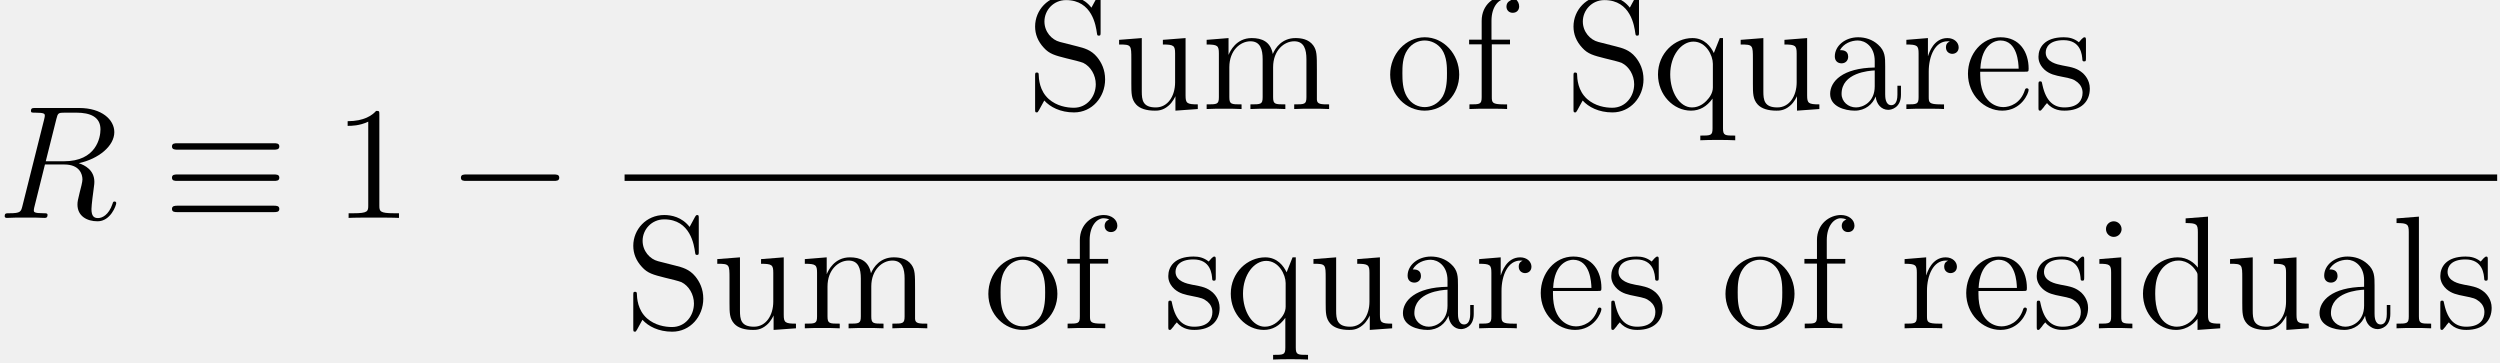
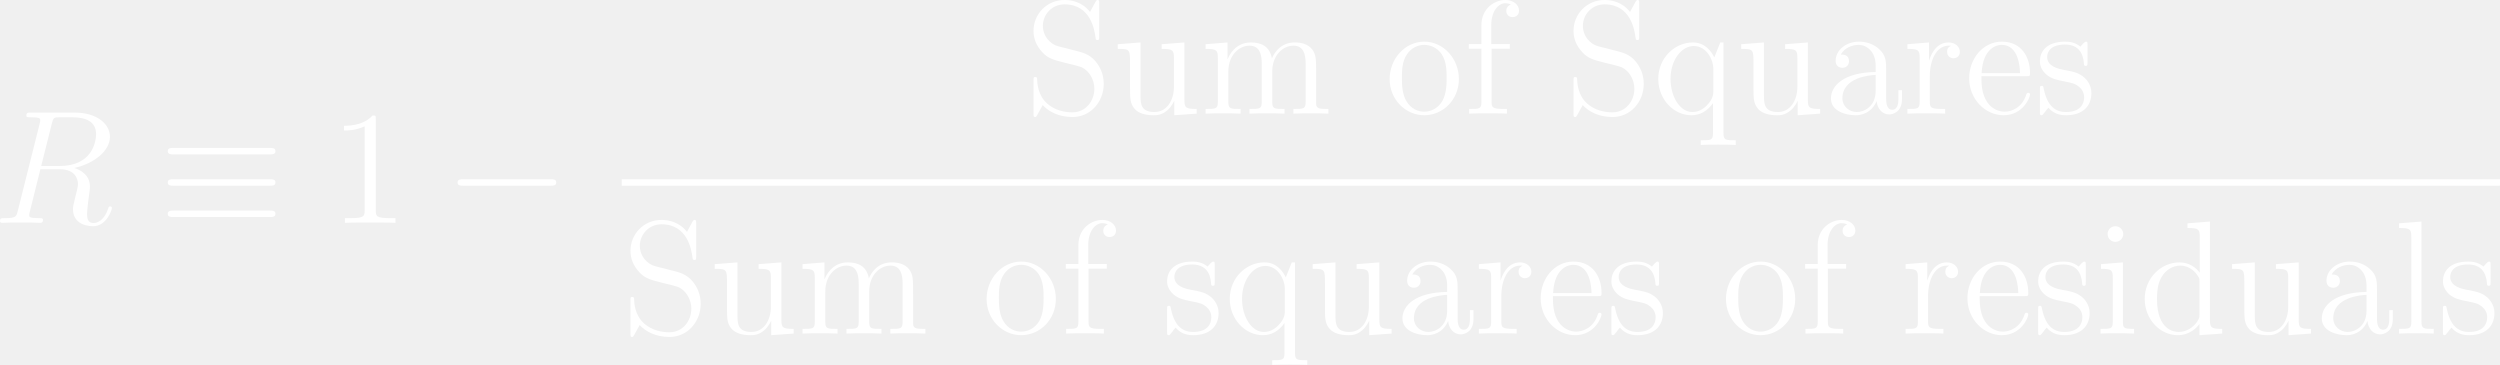
- <svg xmlns="http://www.w3.org/2000/svg" xmlns:xlink="http://www.w3.org/1999/xlink" height="30.414pt" version="1.1" viewBox="0 0 209.858 30.414" width="209.858pt">
-   <defs>
-     <path d="M4.416 -7.38C4.524 -7.824 4.572 -7.848 5.04 -7.848H5.904C6.936 -7.848 7.704 -7.536 7.704 -6.6C7.704 -5.988 7.392 -4.224 4.98 -4.224H3.624L4.416 -7.38ZM6.084 -4.08C7.572 -4.404 8.736 -5.364 8.736 -6.396C8.736 -7.332 7.788 -8.196 6.12 -8.196H2.868C2.628 -8.196 2.52 -8.196 2.52 -7.968C2.52 -7.848 2.604 -7.848 2.832 -7.848C3.552 -7.848 3.552 -7.752 3.552 -7.62C3.552 -7.596 3.552 -7.524 3.504 -7.344L1.884 -0.888C1.776 -0.468 1.752 -0.348 0.924 -0.348C0.648 -0.348 0.564 -0.348 0.564 -0.12C0.564 0 0.696 0 0.732 0C0.948 0 1.2 -0.024 1.428 -0.024H2.844C3.06 -0.024 3.312 0 3.528 0C3.624 0 3.756 0 3.756 -0.228C3.756 -0.348 3.648 -0.348 3.468 -0.348C2.736 -0.348 2.736 -0.444 2.736 -0.564C2.736 -0.576 2.736 -0.66 2.76 -0.756L3.564 -3.984H5.004C6.144 -3.984 6.36 -3.264 6.36 -2.868C6.36 -2.688 6.24 -2.22 6.156 -1.908C6.024 -1.356 5.988 -1.224 5.988 -0.996C5.988 -0.144 6.684 0.252 7.488 0.252C8.46 0.252 8.88 -0.936 8.88 -1.104C8.88 -1.188 8.82 -1.224 8.748 -1.224C8.652 -1.224 8.628 -1.152 8.604 -1.056C8.316 -0.204 7.824 0.012 7.524 0.012S7.032 -0.12 7.032 -0.66C7.032 -0.948 7.176 -2.04 7.188 -2.1C7.248 -2.544 7.248 -2.592 7.248 -2.688C7.248 -3.564 6.54 -3.936 6.084 -4.08Z" id="g0-82" />
-     <path d="M7.908 -2.76C8.112 -2.76 8.328 -2.76 8.328 -3S8.112 -3.24 7.908 -3.24H1.416C1.212 -3.24 0.996 -3.24 0.996 -3S1.212 -2.76 1.416 -2.76H7.908Z" id="g1-0" />
-     <path d="M8.232 -5.088C8.436 -5.088 8.664 -5.088 8.664 -5.328S8.448 -5.568 8.244 -5.568H1.08C0.876 -5.568 0.66 -5.568 0.66 -5.328S0.9 -5.088 1.092 -5.088H8.232ZM8.244 -0.432C8.448 -0.432 8.664 -0.432 8.664 -0.672S8.436 -0.912 8.232 -0.912H1.092C0.9 -0.912 0.66 -0.912 0.66 -0.672S0.876 -0.432 1.08 -0.432H8.244ZM8.244 -2.76C8.448 -2.76 8.664 -2.76 8.664 -3S8.448 -3.24 8.244 -3.24H1.08C0.876 -3.24 0.66 -3.24 0.66 -3S0.876 -2.76 1.08 -2.76H8.244Z" id="g1-17" />
-     <path d="M3.456 -7.692C3.456 -7.968 3.456 -7.98 3.216 -7.98C2.928 -7.656 2.328 -7.212 1.092 -7.212V-6.864C1.368 -6.864 1.968 -6.864 2.628 -7.176V-0.924C2.628 -0.492 2.592 -0.348 1.536 -0.348H1.164V0C1.488 -0.024 2.652 -0.024 3.048 -0.024S4.596 -0.024 4.92 0V-0.348H4.548C3.492 -0.348 3.456 -0.492 3.456 -0.924V-7.692Z" id="g2-49" />
-     <path d="M2.496 -5.004C1.884 -5.16 1.344 -5.76 1.344 -6.528C1.344 -7.368 2.016 -8.124 2.952 -8.124C4.92 -8.124 5.184 -6.18 5.256 -5.664C5.28 -5.52 5.28 -5.472 5.4 -5.472C5.532 -5.472 5.532 -5.532 5.532 -5.748V-8.172C5.532 -8.388 5.532 -8.448 5.412 -8.448C5.376 -8.448 5.328 -8.448 5.244 -8.292L4.848 -7.56C4.272 -8.304 3.48 -8.448 2.952 -8.448C1.62 -8.448 0.648 -7.38 0.648 -6.156C0.648 -5.58 0.852 -5.052 1.296 -4.572C1.716 -4.104 2.136 -3.996 2.988 -3.78C3.408 -3.684 4.068 -3.516 4.236 -3.444C4.8 -3.168 5.172 -2.52 5.172 -1.848C5.172 -0.948 4.536 -0.096 3.54 -0.096C3 -0.096 2.256 -0.228 1.668 -0.744C0.972 -1.368 0.924 -2.232 0.912 -2.628C0.9 -2.724 0.804 -2.724 0.78 -2.724C0.648 -2.724 0.648 -2.664 0.648 -2.448V-0.024C0.648 0.192 0.648 0.252 0.768 0.252C0.84 0.252 0.852 0.228 0.936 0.084C0.984 -0.012 1.236 -0.456 1.332 -0.636C1.764 -0.156 2.52 0.252 3.552 0.252C4.896 0.252 5.868 -0.888 5.868 -2.208C5.868 -2.94 5.592 -3.48 5.268 -3.876C4.824 -4.416 4.284 -4.548 3.816 -4.668L2.496 -5.004Z" id="g2-83" />
-     <path d="M4.632 -3.204C4.632 -3.852 4.632 -4.332 4.104 -4.8C3.684 -5.184 3.144 -5.352 2.616 -5.352C1.632 -5.352 0.876 -4.704 0.876 -3.924C0.876 -3.576 1.104 -3.408 1.38 -3.408C1.668 -3.408 1.872 -3.612 1.872 -3.9C1.872 -4.392 1.44 -4.392 1.26 -4.392C1.536 -4.896 2.112 -5.112 2.592 -5.112C3.144 -5.112 3.852 -4.656 3.852 -3.576V-3.096C1.44 -3.06 0.528 -2.052 0.528 -1.128C0.528 -0.18 1.632 0.12 2.364 0.12C3.156 0.12 3.696 -0.36 3.924 -0.936C3.972 -0.372 4.344 0.06 4.86 0.06C5.112 0.06 5.808 -0.108 5.808 -1.068V-1.74H5.544V-1.068C5.544 -0.384 5.256 -0.288 5.088 -0.288C4.632 -0.288 4.632 -0.924 4.632 -1.104V-3.204ZM3.852 -1.692C3.852 -0.516 2.976 -0.12 2.46 -0.12C1.872 -0.12 1.38 -0.552 1.38 -1.128C1.38 -2.712 3.42 -2.856 3.852 -2.88V-1.692Z" id="g2-97" />
-     <path d="M3.6 -8.196V-7.848C4.416 -7.848 4.512 -7.764 4.512 -7.176V-4.524C4.26 -4.872 3.744 -5.292 3.012 -5.292C1.62 -5.292 0.42 -4.116 0.42 -2.58C0.42 -1.056 1.56 0.12 2.88 0.12C3.792 0.12 4.32 -0.48 4.488 -0.708V0.12L6.18 0V-0.348C5.364 -0.348 5.268 -0.432 5.268 -1.02V-8.328L3.6 -8.196ZM4.488 -1.404C4.488 -1.188 4.488 -1.152 4.32 -0.888C4.032 -0.468 3.54 -0.12 2.94 -0.12C2.628 -0.12 1.332 -0.24 1.332 -2.568C1.332 -3.432 1.476 -3.912 1.74 -4.308C1.98 -4.68 2.46 -5.052 3.06 -5.052C3.804 -5.052 4.224 -4.512 4.344 -4.32C4.488 -4.116 4.488 -4.092 4.488 -3.876V-1.404Z" id="g2-100" />
-     <path d="M4.596 -2.784C4.86 -2.784 4.884 -2.784 4.884 -3.012C4.884 -4.224 4.236 -5.352 2.784 -5.352C1.416 -5.352 0.36 -4.116 0.36 -2.628C0.36 -1.044 1.584 0.12 2.916 0.12C4.344 0.12 4.884 -1.176 4.884 -1.428C4.884 -1.5 4.824 -1.548 4.752 -1.548C4.656 -1.548 4.632 -1.488 4.608 -1.428C4.296 -0.42 3.492 -0.144 2.988 -0.144S1.272 -0.48 1.272 -2.556V-2.784H4.596ZM1.284 -3.012C1.38 -4.896 2.436 -5.112 2.772 -5.112C4.056 -5.112 4.128 -3.42 4.14 -3.012H1.284Z" id="g2-101" />
-     <path d="M2.064 -4.824H3.42V-5.172H2.04V-6.576C2.04 -7.656 2.592 -8.208 3.084 -8.208C3.18 -8.208 3.36 -8.184 3.504 -8.112C3.456 -8.1 3.156 -7.992 3.156 -7.644C3.156 -7.368 3.348 -7.176 3.624 -7.176C3.912 -7.176 4.104 -7.368 4.104 -7.656C4.104 -8.1 3.672 -8.448 3.096 -8.448C2.256 -8.448 1.308 -7.8 1.308 -6.576V-5.172H0.372V-4.824H1.308V-0.888C1.308 -0.348 1.176 -0.348 0.396 -0.348V0C0.732 -0.024 1.392 -0.024 1.752 -0.024C2.076 -0.024 2.928 -0.024 3.204 0V-0.348H2.964C2.088 -0.348 2.064 -0.48 2.064 -0.912V-4.824Z" id="g2-102" />
-     <path d="M2.088 -7.392C2.088 -7.704 1.836 -7.98 1.5 -7.98C1.188 -7.98 0.924 -7.728 0.924 -7.404C0.924 -7.044 1.212 -6.816 1.5 -6.816C1.872 -6.816 2.088 -7.128 2.088 -7.392ZM0.432 -5.16V-4.812C1.2 -4.812 1.308 -4.74 1.308 -4.152V-0.888C1.308 -0.348 1.176 -0.348 0.396 -0.348V0C0.732 -0.024 1.308 -0.024 1.656 -0.024C1.788 -0.024 2.484 -0.024 2.892 0V-0.348C2.112 -0.348 2.064 -0.408 2.064 -0.876V-5.292L0.432 -5.16Z" id="g2-105" />
-     <path d="M2.064 -8.328L0.396 -8.196V-7.848C1.212 -7.848 1.308 -7.764 1.308 -7.176V-0.888C1.308 -0.348 1.176 -0.348 0.396 -0.348V0C0.732 -0.024 1.32 -0.024 1.68 -0.024S2.64 -0.024 2.976 0V-0.348C2.208 -0.348 2.064 -0.348 2.064 -0.888V-8.328Z" id="g2-108" />
-     <path d="M8.604 -2.916C8.604 -4.032 8.604 -4.368 8.328 -4.752C7.98 -5.22 7.416 -5.292 7.008 -5.292C6.012 -5.292 5.508 -4.572 5.316 -4.104C5.148 -5.028 4.5 -5.292 3.744 -5.292C2.58 -5.292 2.124 -4.296 2.028 -4.056H2.016V-5.292L0.384 -5.16V-4.812C1.2 -4.812 1.296 -4.728 1.296 -4.14V-0.888C1.296 -0.348 1.164 -0.348 0.384 -0.348V0C0.696 -0.024 1.344 -0.024 1.68 -0.024C2.028 -0.024 2.676 -0.024 2.988 0V-0.348C2.22 -0.348 2.076 -0.348 2.076 -0.888V-3.12C2.076 -4.38 2.904 -5.052 3.648 -5.052S4.56 -4.44 4.56 -3.708V-0.888C4.56 -0.348 4.428 -0.348 3.648 -0.348V0C3.96 -0.024 4.608 -0.024 4.944 -0.024C5.292 -0.024 5.94 -0.024 6.252 0V-0.348C5.484 -0.348 5.34 -0.348 5.34 -0.888V-3.12C5.34 -4.38 6.168 -5.052 6.912 -5.052S7.824 -4.44 7.824 -3.708V-0.888C7.824 -0.348 7.692 -0.348 6.912 -0.348V0C7.224 -0.024 7.872 -0.024 8.208 -0.024C8.556 -0.024 9.204 -0.024 9.516 0V-0.348C8.916 -0.348 8.616 -0.348 8.604 -0.708V-2.916Z" id="g2-109" />
-     <path d="M5.508 -2.568C5.508 -4.116 4.332 -5.352 2.94 -5.352C1.5 -5.352 0.36 -4.08 0.36 -2.568C0.36 -1.032 1.56 0.12 2.928 0.12C4.344 0.12 5.508 -1.056 5.508 -2.568ZM2.94 -0.144C2.496 -0.144 1.956 -0.336 1.608 -0.924C1.284 -1.464 1.272 -2.172 1.272 -2.676C1.272 -3.132 1.272 -3.864 1.644 -4.404C1.98 -4.92 2.508 -5.112 2.928 -5.112C3.396 -5.112 3.9 -4.896 4.224 -4.428C4.596 -3.876 4.596 -3.12 4.596 -2.676C4.596 -2.256 4.596 -1.512 4.284 -0.948C3.948 -0.372 3.396 -0.144 2.94 -0.144Z" id="g2-111" />
-     <path d="M5.268 -5.292H5.028L4.584 -4.176C4.368 -4.632 3.9 -5.292 2.988 -5.292C1.668 -5.292 0.42 -4.164 0.42 -2.58C0.42 -1.056 1.572 0.12 2.88 0.12C3.528 0.12 4.056 -0.18 4.488 -0.78V1.44C4.488 1.98 4.356 1.98 3.576 1.98V2.328C3.888 2.304 4.536 2.304 4.872 2.304C5.22 2.304 5.868 2.304 6.18 2.328V1.98C5.412 1.98 5.268 1.98 5.268 1.44V-5.292ZM4.512 -1.608C4.512 -1.224 4.296 -0.876 4.02 -0.6C3.588 -0.156 3.132 -0.12 2.952 -0.12C2.04 -0.12 1.332 -1.248 1.332 -2.58C1.332 -4.02 2.172 -5.028 3.06 -5.028C4.008 -5.028 4.512 -3.996 4.512 -3.372V-1.608Z" id="g2-113" />
-     <path d="M2.004 -2.796C2.004 -3.96 2.484 -5.052 3.408 -5.052C3.504 -5.052 3.528 -5.052 3.576 -5.04C3.48 -4.992 3.288 -4.92 3.288 -4.596C3.288 -4.248 3.564 -4.116 3.756 -4.116C3.996 -4.116 4.236 -4.272 4.236 -4.596C4.236 -4.956 3.912 -5.292 3.396 -5.292C2.376 -5.292 2.028 -4.188 1.956 -3.96H1.944V-5.292L0.336 -5.16V-4.812C1.152 -4.812 1.248 -4.728 1.248 -4.14V-0.888C1.248 -0.348 1.116 -0.348 0.336 -0.348V0C0.672 -0.024 1.332 -0.024 1.692 -0.024C2.016 -0.024 2.868 -0.024 3.144 0V-0.348H2.904C2.028 -0.348 2.004 -0.48 2.004 -0.912V-2.796Z" id="g2-114" />
-     <path d="M3.936 -5.076C3.936 -5.292 3.936 -5.352 3.816 -5.352C3.72 -5.352 3.492 -5.088 3.408 -4.98C3.036 -5.28 2.664 -5.352 2.28 -5.352C0.828 -5.352 0.396 -4.56 0.396 -3.9C0.396 -3.768 0.396 -3.348 0.852 -2.928C1.236 -2.592 1.644 -2.508 2.196 -2.4C2.856 -2.268 3.012 -2.232 3.312 -1.992C3.528 -1.812 3.684 -1.548 3.684 -1.212C3.684 -0.696 3.384 -0.12 2.328 -0.12C1.536 -0.12 0.96 -0.576 0.696 -1.776C0.648 -1.992 0.648 -2.004 0.636 -2.016C0.612 -2.064 0.564 -2.064 0.528 -2.064C0.396 -2.064 0.396 -2.004 0.396 -1.788V-0.156C0.396 0.06 0.396 0.12 0.516 0.12C0.576 0.12 0.588 0.108 0.792 -0.144C0.852 -0.228 0.852 -0.252 1.032 -0.444C1.488 0.12 2.136 0.12 2.34 0.12C3.6 0.12 4.224 -0.576 4.224 -1.524C4.224 -2.172 3.828 -2.556 3.72 -2.664C3.288 -3.036 2.964 -3.108 2.172 -3.252C1.812 -3.324 0.936 -3.492 0.936 -4.212C0.936 -4.584 1.188 -5.136 2.268 -5.136C3.576 -5.136 3.648 -4.02 3.672 -3.648C3.684 -3.552 3.768 -3.552 3.804 -3.552C3.936 -3.552 3.936 -3.612 3.936 -3.828V-5.076Z" id="g2-115" />
-     <path d="M3.648 -5.16V-4.812C4.464 -4.812 4.56 -4.728 4.56 -4.14V-1.992C4.56 -0.972 4.02 -0.12 3.12 -0.12C2.136 -0.12 2.076 -0.684 2.076 -1.32V-5.292L0.384 -5.16V-4.812C1.296 -4.812 1.296 -4.776 1.296 -3.708V-1.908C1.296 -1.164 1.296 -0.732 1.656 -0.336C1.944 -0.024 2.436 0.12 3.048 0.12C3.252 0.12 3.636 0.12 4.044 -0.228C4.392 -0.504 4.584 -0.96 4.584 -0.96V0.12L6.252 0V-0.348C5.436 -0.348 5.34 -0.432 5.34 -1.02V-5.292L3.648 -5.16Z" id="g2-117" />
+ <svg xmlns="http://www.w3.org/2000/svg" xmlns:xlink="http://www.w3.org/1999/xlink" height="37.948" version="1.1" viewBox="0 0 208 30.359" width="260" id="svg2">
+   <defs id="defs4">
+     <path d="M 4.416,-7.38 C 4.524,-7.824 4.572,-7.848 5.04,-7.848 h 0.864 c 1.032,0 1.8,0.312 1.8,1.248 0,0.612 -0.312,2.376 -2.724,2.376 H 3.624 L 4.416,-7.38 z m 1.668,3.3 c 1.488,-0.324 2.652,-1.284 2.652,-2.316 0,-0.936 -0.948,-1.8 -2.616,-1.8 H 2.868 c -0.24,0 -0.348,0 -0.348,0.228 0,0.12 0.084,0.12 0.312,0.12 0.72,0 0.72,0.096 0.72,0.228 0,0.024 0,0.096 -0.048,0.276 l -1.62,6.456 c -0.108,0.42 -0.132,0.54 -0.96,0.54 -0.276,0 -0.36,0 -0.36,0.228 C 0.564,0 0.696,0 0.732,0 0.948,0 1.2,-0.024 1.428,-0.024 H 2.844 C 3.06,-0.024 3.312,0 3.528,0 c 0.096,0 0.228,0 0.228,-0.228 0,-0.12 -0.108,-0.12 -0.288,-0.12 -0.732,0 -0.732,-0.096 -0.732,-0.216 0,-0.012 0,-0.096 0.024,-0.192 l 0.804,-3.228 h 1.44 c 1.14,0 1.356,0.72 1.356,1.116 0,0.18 -0.12,0.648 -0.204,0.96 -0.132,0.552 -0.168,0.684 -0.168,0.912 0,0.852 0.696,1.248 1.5,1.248 0.972,0 1.392,-1.188 1.392,-1.356 0,-0.084 -0.06,-0.12 -0.132,-0.12 -0.096,0 -0.12,0.072 -0.144,0.168 -0.288,0.852 -0.78,1.068 -1.08,1.068 -0.3,0 -0.492,-0.132 -0.492,-0.672 0,-0.288 0.144,-1.38 0.156,-1.44 0.06,-0.444 0.06,-0.492 0.06,-0.588 0,-0.876 -0.708,-1.248 -1.164,-1.392 z" id="g0-82" />
+     <path d="m 7.908,-2.76 c 0.204,0 0.42,0 0.42,-0.24 0,-0.24 -0.216,-0.24 -0.42,-0.24 H 1.416 c -0.204,0 -0.42,0 -0.42,0.24 0,0.24 0.216,0.24 0.42,0.24 h 6.492 z" id="g1-0" />
+     <path d="m 8.232,-5.088 c 0.204,0 0.432,0 0.432,-0.24 0,-0.24 -0.216,-0.24 -0.42,-0.24 H 1.08 c -0.204,0 -0.42,0 -0.42,0.24 0,0.24 0.24,0.24 0.432,0.24 h 7.14 z m 0.012,4.656 c 0.204,0 0.42,0 0.42,-0.24 0,-0.24 -0.228,-0.24 -0.432,-0.24 h -7.14 c -0.192,0 -0.432,0 -0.432,0.24 0,0.24 0.216,0.24 0.42,0.24 h 7.164 z m 0,-2.328 c 0.204,0 0.42,0 0.42,-0.24 0,-0.24 -0.216,-0.24 -0.42,-0.24 H 1.08 c -0.204,0 -0.42,0 -0.42,0.24 0,0.24 0.216,0.24 0.42,0.24 h 7.164 z" id="g1-17" />
+     <path d="m 3.456,-7.692 c 0,-0.276 0,-0.288 -0.24,-0.288 -0.288,0.324 -0.888,0.768 -2.124,0.768 v 0.348 c 0.276,0 0.876,0 1.536,-0.312 v 6.252 c 0,0.432 -0.036,0.576 -1.092,0.576 H 1.164 V 0 c 0.324,-0.024 1.488,-0.024 1.884,-0.024 0.396,0 1.548,0 1.872,0.024 V -0.348 H 4.548 c -1.056,0 -1.092,-0.144 -1.092,-0.576 v -6.768 z" id="g2-49" />
+     <path d="M 2.496,-5.004 C 1.884,-5.16 1.344,-5.76 1.344,-6.528 c 0,-0.84 0.672,-1.596 1.608,-1.596 1.968,0 2.232,1.944 2.304,2.46 0.024,0.144 0.024,0.192 0.144,0.192 0.132,0 0.132,-0.06 0.132,-0.276 v -2.424 c 0,-0.216 0,-0.276 -0.12,-0.276 -0.036,0 -0.084,0 -0.168,0.156 L 4.848,-7.56 C 4.272,-8.304 3.48,-8.448 2.952,-8.448 c -1.332,0 -2.304,1.068 -2.304,2.292 0,0.576 0.204,1.104 0.648,1.584 0.42,0.468 0.84,0.576 1.692,0.792 0.42,0.096 1.08,0.264 1.248,0.336 0.564,0.276 0.936,0.924 0.936,1.596 0,0.9 -0.636,1.752 -1.632,1.752 C 3,-0.096 2.256,-0.228 1.668,-0.744 0.972,-1.368 0.924,-2.232 0.912,-2.628 0.9,-2.724 0.804,-2.724 0.78,-2.724 c -0.132,0 -0.132,0.06 -0.132,0.276 v 2.424 c 0,0.216 0,0.276 0.12,0.276 0.072,0 0.084,-0.024 0.168,-0.168 0.048,-0.096 0.3,-0.54 0.396,-0.72 0.432,0.48 1.188,0.888 2.22,0.888 1.344,0 2.316,-1.14 2.316,-2.46 0,-0.732 -0.276,-1.272 -0.6,-1.668 -0.444,-0.54 -0.984,-0.672 -1.452,-0.792 l -1.32,-0.336 z" id="g2-83" />
+     <path d="m 4.632,-3.204 c 0,-0.648 0,-1.128 -0.528,-1.596 -0.42,-0.384 -0.96,-0.552 -1.488,-0.552 -0.984,0 -1.74,0.648 -1.74,1.428 0,0.348 0.228,0.516 0.504,0.516 0.288,0 0.492,-0.204 0.492,-0.492 0,-0.492 -0.432,-0.492 -0.612,-0.492 0.276,-0.504 0.852,-0.72 1.332,-0.72 0.552,0 1.26,0.456 1.26,1.536 v 0.48 c -2.412,0.036 -3.324,1.044 -3.324,1.968 0,0.948 1.104,1.248 1.836,1.248 0.792,0 1.332,-0.48 1.56,-1.056 0.048,0.564 0.42,0.996 0.936,0.996 0.252,0 0.948,-0.168 0.948,-1.128 V -1.74 H 5.544 v 0.672 c 0,0.684 -0.288,0.78 -0.456,0.78 -0.456,0 -0.456,-0.636 -0.456,-0.816 v -2.1 z m -0.78,1.512 c 0,1.176 -0.876,1.572 -1.392,1.572 -0.588,0 -1.08,-0.432 -1.08,-1.008 0,-1.584 2.04,-1.728 2.472,-1.752 v 1.188 z" id="g2-97" />
+     <path d="m 3.6,-8.196 v 0.348 c 0.816,0 0.912,0.084 0.912,0.672 v 2.652 c -0.252,-0.348 -0.768,-0.768 -1.5,-0.768 -1.392,0 -2.592,1.176 -2.592,2.712 0,1.524 1.14,2.7 2.46,2.7 0.912,0 1.44,-0.6 1.608,-0.828 V 0.12 L 6.18,0 v -0.348 c -0.816,0 -0.912,-0.084 -0.912,-0.672 V -8.328 L 3.6,-8.196 z m 0.888,6.792 c 0,0.216 0,0.252 -0.168,0.516 -0.288,0.42 -0.78,0.768 -1.38,0.768 -0.312,0 -1.608,-0.12 -1.608,-2.448 0,-0.864 0.144,-1.344 0.408,-1.74 0.24,-0.372 0.72,-0.744 1.32,-0.744 0.744,0 1.164,0.54 1.284,0.732 0.144,0.204 0.144,0.228 0.144,0.444 v 2.472 z" id="g2-100" />
+     <path d="m 4.596,-2.784 c 0.264,0 0.288,0 0.288,-0.228 0,-1.212 -0.648,-2.34 -2.1,-2.34 -1.368,0 -2.424,1.236 -2.424,2.724 0,1.584 1.224,2.748 2.556,2.748 1.428,0 1.968,-1.296 1.968,-1.548 0,-0.072 -0.06,-0.12 -0.132,-0.12 -0.096,0 -0.12,0.06 -0.144,0.12 -0.312,1.008 -1.116,1.284 -1.62,1.284 -0.504,0 -1.716,-0.336 -1.716,-2.412 V -2.784 H 4.596 z M 1.284,-3.012 c 0.096,-1.884 1.152,-2.1 1.488,-2.1 1.284,0 1.356,1.692 1.368,2.1 H 1.284 z" id="g2-101" />
+     <path d="M 2.064,-4.824 H 3.42 V -5.172 H 2.04 v -1.404 c 0,-1.08 0.552,-1.632 1.044,-1.632 0.096,0 0.276,0.024 0.42,0.096 -0.048,0.012 -0.348,0.12 -0.348,0.468 0,0.276 0.192,0.468 0.468,0.468 0.288,0 0.48,-0.192 0.48,-0.48 0,-0.444 -0.432,-0.792 -1.008,-0.792 -0.84,0 -1.788,0.648 -1.788,1.872 v 1.404 H 0.372 v 0.348 h 0.936 v 3.936 c 0,0.54 -0.132,0.54 -0.912,0.54 V 0 c 0.336,-0.024 0.996,-0.024 1.356,-0.024 0.324,0 1.176,0 1.452,0.024 v -0.348 h -0.24 c -0.876,0 -0.9,-0.132 -0.9,-0.564 v -3.912 z" id="g2-102" />
+     <path d="m 2.088,-7.392 c 0,-0.312 -0.252,-0.588 -0.588,-0.588 -0.312,0 -0.576,0.252 -0.576,0.576 0,0.36 0.288,0.588 0.576,0.588 0.372,0 0.588,-0.312 0.588,-0.576 z M 0.432,-5.16 v 0.348 c 0.768,0 0.876,0.072 0.876,0.66 v 3.264 c 0,0.54 -0.132,0.54 -0.912,0.54 V 0 c 0.336,-0.024 0.912,-0.024 1.26,-0.024 0.132,0 0.828,0 1.236,0.024 v -0.348 c -0.78,0 -0.828,-0.06 -0.828,-0.528 V -5.292 L 0.432,-5.16 z" id="g2-105" />
+     <path d="m 2.064,-8.328 -1.668,0.132 v 0.348 c 0.816,0 0.912,0.084 0.912,0.672 v 6.288 c 0,0.54 -0.132,0.54 -0.912,0.54 V 0 c 0.336,-0.024 0.924,-0.024 1.284,-0.024 0.36,0 0.96,0 1.296,0.024 v -0.348 c -0.768,0 -0.912,0 -0.912,-0.54 v -7.44 z" id="g2-108" />
+     <path d="m 8.604,-2.916 c 0,-1.116 0,-1.452 -0.276,-1.836 -0.348,-0.468 -0.912,-0.54 -1.32,-0.54 -0.996,0 -1.5,0.72 -1.692,1.188 C 5.148,-5.028 4.5,-5.292 3.744,-5.292 c -1.164,0 -1.62,0.996 -1.716,1.236 H 2.016 V -5.292 L 0.384,-5.16 v 0.348 c 0.816,0 0.912,0.084 0.912,0.672 v 3.252 c 0,0.54 -0.132,0.54 -0.912,0.54 V 0 c 0.312,-0.024 0.96,-0.024 1.296,-0.024 0.348,0 0.996,0 1.308,0.024 v -0.348 c -0.768,0 -0.912,0 -0.912,-0.54 V -3.12 c 0,-1.26 0.828,-1.932 1.572,-1.932 0.744,0 0.912,0.612 0.912,1.344 v 2.82 c 0,0.54 -0.132,0.54 -0.912,0.54 V 0 c 0.312,-0.024 0.96,-0.024 1.296,-0.024 0.348,0 0.996,0 1.308,0.024 v -0.348 c -0.768,0 -0.912,0 -0.912,-0.54 V -3.12 c 0,-1.26 0.828,-1.932 1.572,-1.932 0.744,0 0.912,0.612 0.912,1.344 v 2.82 c 0,0.54 -0.132,0.54 -0.912,0.54 V 0 c 0.312,-0.024 0.96,-0.024 1.296,-0.024 0.348,0 0.996,0 1.308,0.024 v -0.348 c -0.6,0 -0.9,0 -0.912,-0.36 v -2.208 z" id="g2-109" />
+     <path d="m 5.508,-2.568 c 0,-1.548 -1.176,-2.784 -2.568,-2.784 -1.44,0 -2.58,1.272 -2.58,2.784 0,1.536 1.2,2.688 2.568,2.688 1.416,0 2.58,-1.176 2.58,-2.688 z M 2.94,-0.144 c -0.444,0 -0.984,-0.192 -1.332,-0.78 -0.324,-0.54 -0.336,-1.248 -0.336,-1.752 0,-0.456 0,-1.188 0.372,-1.728 0.336,-0.516 0.864,-0.708 1.284,-0.708 0.468,0 0.972,0.216 1.296,0.684 0.372,0.552 0.372,1.308 0.372,1.752 0,0.42 0,1.164 -0.312,1.728 -0.336,0.576 -0.888,0.804 -1.344,0.804 z" id="g2-111" />
+     <path d="M 5.268,-5.292 H 5.028 L 4.584,-4.176 C 4.368,-4.632 3.9,-5.292 2.988,-5.292 c -1.32,0 -2.568,1.128 -2.568,2.712 0,1.524 1.152,2.7 2.46,2.7 0.648,0 1.176,-0.3 1.608,-0.9 v 2.22 c 0,0.54 -0.132,0.54 -0.912,0.54 v 0.348 c 0.312,-0.024 0.96,-0.024 1.296,-0.024 0.348,0 0.996,0 1.308,0.024 V 1.98 c -0.768,0 -0.912,0 -0.912,-0.54 v -6.732 z m -0.756,3.684 c 0,0.384 -0.216,0.732 -0.492,1.008 -0.432,0.444 -0.888,0.48 -1.068,0.48 -0.912,0 -1.62,-1.128 -1.62,-2.46 0,-1.44 0.84,-2.448 1.728,-2.448 0.948,0 1.452,1.032 1.452,1.656 v 1.764 z" id="g2-113" />
+     <path d="m 2.004,-2.796 c 0,-1.164 0.48,-2.256 1.404,-2.256 0.096,0 0.12,0 0.168,0.012 -0.096,0.048 -0.288,0.12 -0.288,0.444 0,0.348 0.276,0.48 0.468,0.48 0.24,0 0.48,-0.156 0.48,-0.48 0,-0.36 -0.324,-0.696 -0.84,-0.696 -1.02,0 -1.368,1.104 -1.44,1.332 H 1.944 V -5.292 L 0.336,-5.16 v 0.348 c 0.816,0 0.912,0.084 0.912,0.672 v 3.252 c 0,0.54 -0.132,0.54 -0.912,0.54 V 0 c 0.336,-0.024 0.996,-0.024 1.356,-0.024 0.324,0 1.176,0 1.452,0.024 v -0.348 h -0.24 c -0.876,0 -0.9,-0.132 -0.9,-0.564 v -1.884 z" id="g2-114" />
+     <path d="m 3.936,-5.076 c 0,-0.216 0,-0.276 -0.12,-0.276 -0.096,0 -0.324,0.264 -0.408,0.372 -0.372,-0.3 -0.744,-0.372 -1.128,-0.372 -1.452,0 -1.884,0.792 -1.884,1.452 0,0.132 0,0.552 0.456,0.972 0.384,0.336 0.792,0.42 1.344,0.528 0.66,0.132 0.816,0.168 1.116,0.408 0.216,0.18 0.372,0.444 0.372,0.78 0,0.516 -0.3,1.092 -1.356,1.092 -0.792,0 -1.368,-0.456 -1.632,-1.656 -0.048,-0.216 -0.048,-0.228 -0.06,-0.24 -0.024,-0.048 -0.072,-0.048 -0.108,-0.048 -0.132,0 -0.132,0.06 -0.132,0.276 v 1.632 c 0,0.216 0,0.276 0.12,0.276 0.06,0 0.072,-0.012 0.276,-0.264 0.06,-0.084 0.06,-0.108 0.24,-0.3 0.456,0.564 1.104,0.564 1.308,0.564 1.26,0 1.884,-0.696 1.884,-1.644 0,-0.648 -0.396,-1.032 -0.504,-1.14 -0.432,-0.372 -0.756,-0.444 -1.548,-0.588 -0.36,-0.072 -1.236,-0.24 -1.236,-0.96 0,-0.372 0.252,-0.924 1.332,-0.924 1.308,0 1.38,1.116 1.404,1.488 0.012,0.096 0.096,0.096 0.132,0.096 0.132,0 0.132,-0.06 0.132,-0.276 v -1.248 z" id="g2-115" />
+     <path d="m 3.648,-5.16 v 0.348 c 0.816,0 0.912,0.084 0.912,0.672 v 2.148 c 0,1.02 -0.54,1.872 -1.44,1.872 -0.984,0 -1.044,-0.564 -1.044,-1.2 V -5.292 L 0.384,-5.16 v 0.348 c 0.912,0 0.912,0.036 0.912,1.104 v 1.8 c 0,0.744 0,1.176 0.36,1.572 0.288,0.312 0.78,0.456 1.392,0.456 0.204,0 0.588,0 0.996,-0.348 0.348,-0.276 0.54,-0.732 0.54,-0.732 V 0.12 L 6.252,0 V -0.348 C 5.436,-0.348 5.34,-0.432 5.34,-1.02 V -5.292 L 3.648,-5.16 z" id="g2-117" />
  </defs>
-   <g id="page1" transform="matrix(1.12578 0 0 1.12578 -63.986 -61.02)">
-     <use x="56.625" xlink:href="#g0-82" y="70.451" />
-     <use x="69" xlink:href="#g1-17" y="70.451" />
-     <use x="81.667" xlink:href="#g2-49" y="70.451" />
-     <use x="90.209" xlink:href="#g1-0" y="70.451" />
-     <use x="133.371" xlink:href="#g2-83" y="62.333" />
-     <use x="139.898" xlink:href="#g2-117" y="62.333" />
-     <use x="146.426" xlink:href="#g2-109" y="62.333" />
-     <use x="160.134" xlink:href="#g2-111" y="62.333" />
-     <use x="166.009" xlink:href="#g2-102" y="62.333" />
-     <use x="173.516" xlink:href="#g2-83" y="62.333" />
-     <use x="180.044" xlink:href="#g2-113" y="62.333" />
-     <use x="186.245" xlink:href="#g2-117" y="62.333" />
-     <use x="192.773" xlink:href="#g2-97" y="62.333" />
-     <use x="198.648" xlink:href="#g2-114" y="62.333" />
-     <use x="203.217" xlink:href="#g2-101" y="62.333" />
-     <use x="208.439" xlink:href="#g2-115" y="62.333" />
-     <rect height="0.48" width="139.628" x="103.409" y="67.211" />
-     <use x="103.409" xlink:href="#g2-83" y="78.683" />
-     <use x="109.936" xlink:href="#g2-117" y="78.683" />
-     <use x="116.464" xlink:href="#g2-109" y="78.683" />
-     <use x="130.172" xlink:href="#g2-111" y="78.683" />
-     <use x="136.047" xlink:href="#g2-102" y="78.683" />
-     <use x="143.554" xlink:href="#g2-115" y="78.683" />
-     <use x="148.189" xlink:href="#g2-113" y="78.683" />
-     <use x="154.39" xlink:href="#g2-117" y="78.683" />
-     <use x="160.918" xlink:href="#g2-97" y="78.683" />
-     <use x="166.793" xlink:href="#g2-114" y="78.683" />
-     <use x="171.362" xlink:href="#g2-101" y="78.683" />
-     <use x="176.584" xlink:href="#g2-115" y="78.683" />
-     <use x="185.136" xlink:href="#g2-111" y="78.683" />
-     <use x="191.01" xlink:href="#g2-102" y="78.683" />
-     <use x="198.517" xlink:href="#g2-114" y="78.683" />
-     <use x="203.087" xlink:href="#g2-101" y="78.683" />
-     <use x="208.309" xlink:href="#g2-115" y="78.683" />
-     <use x="212.944" xlink:href="#g2-105" y="78.683" />
-     <use x="216.207" xlink:href="#g2-100" y="78.683" />
-     <use x="222.735" xlink:href="#g2-117" y="78.683" />
-     <use x="229.263" xlink:href="#g2-97" y="78.683" />
-     <use x="235.138" xlink:href="#g2-108" y="78.683" />
-     <use x="238.402" xlink:href="#g2-115" y="78.683" />
+   <g id="page1" transform="matrix(1.119193,0,0,1.119193,-64.00531,-60.30805)" style="fill:#ffffff">
+     <use x="56.625" xlink:href="#g0-82" y="70.451" id="use24" style="fill:#ffffff" width="209.858" height="30.414" />
+     <use x="69" xlink:href="#g1-17" y="70.451" id="use26" style="fill:#ffffff" width="209.858" height="30.414" />
+     <use x="81.667" xlink:href="#g2-49" y="70.451" id="use28" style="fill:#ffffff" width="209.858" height="30.414" />
+     <use x="90.209" xlink:href="#g1-0" y="70.451" id="use30" style="fill:#ffffff" width="209.858" height="30.414" />
+     <use x="133.371" xlink:href="#g2-83" y="62.333" id="use32" style="fill:#ffffff" width="209.858" height="30.414" />
+     <use x="139.898" xlink:href="#g2-117" y="62.333" id="use34" style="fill:#ffffff" width="209.858" height="30.414" />
+     <use x="146.426" xlink:href="#g2-109" y="62.333" id="use36" style="fill:#ffffff" width="209.858" height="30.414" />
+     <use x="160.134" xlink:href="#g2-111" y="62.333" id="use38" style="fill:#ffffff" width="209.858" height="30.414" />
+     <use x="166.009" xlink:href="#g2-102" y="62.333" id="use40" style="fill:#ffffff" width="209.858" height="30.414" />
+     <use x="173.516" xlink:href="#g2-83" y="62.333" id="use42" style="fill:#ffffff" width="209.858" height="30.414" />
+     <use x="180.044" xlink:href="#g2-113" y="62.333" id="use44" style="fill:#ffffff" width="209.858" height="30.414" />
+     <use x="186.245" xlink:href="#g2-117" y="62.333" id="use46" style="fill:#ffffff" width="209.858" height="30.414" />
+     <use x="192.773" xlink:href="#g2-97" y="62.333" id="use48" style="fill:#ffffff" width="209.858" height="30.414" />
+     <use x="198.648" xlink:href="#g2-114" y="62.333" id="use50" style="fill:#ffffff" width="209.858" height="30.414" />
+     <use x="203.217" xlink:href="#g2-101" y="62.333" id="use52" style="fill:#ffffff" width="209.858" height="30.414" />
+     <use x="208.439" xlink:href="#g2-115" y="62.333" id="use54" style="fill:#ffffff" width="209.858" height="30.414" />
+     <rect height="0.48" width="139.628" x="103.409" y="67.211" id="rect56" style="fill:#ffffff" />
+     <use x="103.409" xlink:href="#g2-83" y="78.683" id="use58" style="fill:#ffffff" width="209.858" height="30.414" />
+     <use x="109.936" xlink:href="#g2-117" y="78.683" id="use60" style="fill:#ffffff" width="209.858" height="30.414" />
+     <use x="116.464" xlink:href="#g2-109" y="78.683" id="use62" style="fill:#ffffff" width="209.858" height="30.414" />
+     <use x="130.172" xlink:href="#g2-111" y="78.683" id="use64" style="fill:#ffffff" width="209.858" height="30.414" />
+     <use x="136.047" xlink:href="#g2-102" y="78.683" id="use66" style="fill:#ffffff" width="209.858" height="30.414" />
+     <use x="143.554" xlink:href="#g2-115" y="78.683" id="use68" style="fill:#ffffff" width="209.858" height="30.414" />
+     <use x="148.189" xlink:href="#g2-113" y="78.683" id="use70" style="fill:#ffffff" width="209.858" height="30.414" />
+     <use x="154.39" xlink:href="#g2-117" y="78.683" id="use72" style="fill:#ffffff" width="209.858" height="30.414" />
+     <use x="160.918" xlink:href="#g2-97" y="78.683" id="use74" style="fill:#ffffff" width="209.858" height="30.414" />
+     <use x="166.793" xlink:href="#g2-114" y="78.683" id="use76" style="fill:#ffffff" width="209.858" height="30.414" />
+     <use x="171.362" xlink:href="#g2-101" y="78.683" id="use78" style="fill:#ffffff" width="209.858" height="30.414" />
+     <use x="176.584" xlink:href="#g2-115" y="78.683" id="use80" style="fill:#ffffff" width="209.858" height="30.414" />
+     <use x="185.136" xlink:href="#g2-111" y="78.683" id="use82" style="fill:#ffffff" width="209.858" height="30.414" />
+     <use x="191.01" xlink:href="#g2-102" y="78.683" id="use84" style="fill:#ffffff" width="209.858" height="30.414" />
+     <use x="198.517" xlink:href="#g2-114" y="78.683" id="use86" style="fill:#ffffff" width="209.858" height="30.414" />
+     <use x="203.087" xlink:href="#g2-101" y="78.683" id="use88" style="fill:#ffffff" width="209.858" height="30.414" />
+     <use x="208.309" xlink:href="#g2-115" y="78.683" id="use90" style="fill:#ffffff" width="209.858" height="30.414" />
+     <use x="212.944" xlink:href="#g2-105" y="78.683" id="use92" style="fill:#ffffff" width="209.858" height="30.414" />
+     <use x="216.207" xlink:href="#g2-100" y="78.683" id="use94" style="fill:#ffffff" width="209.858" height="30.414" />
+     <use x="222.735" xlink:href="#g2-117" y="78.683" id="use96" style="fill:#ffffff" width="209.858" height="30.414" />
+     <use x="229.263" xlink:href="#g2-97" y="78.683" id="use98" style="fill:#ffffff" width="209.858" height="30.414" />
+     <use x="235.138" xlink:href="#g2-108" y="78.683" id="use100" style="fill:#ffffff" width="209.858" height="30.414" />
+     <use x="238.402" xlink:href="#g2-115" y="78.683" id="use102" style="fill:#ffffff" width="209.858" height="30.414" />
  </g>
</svg>
